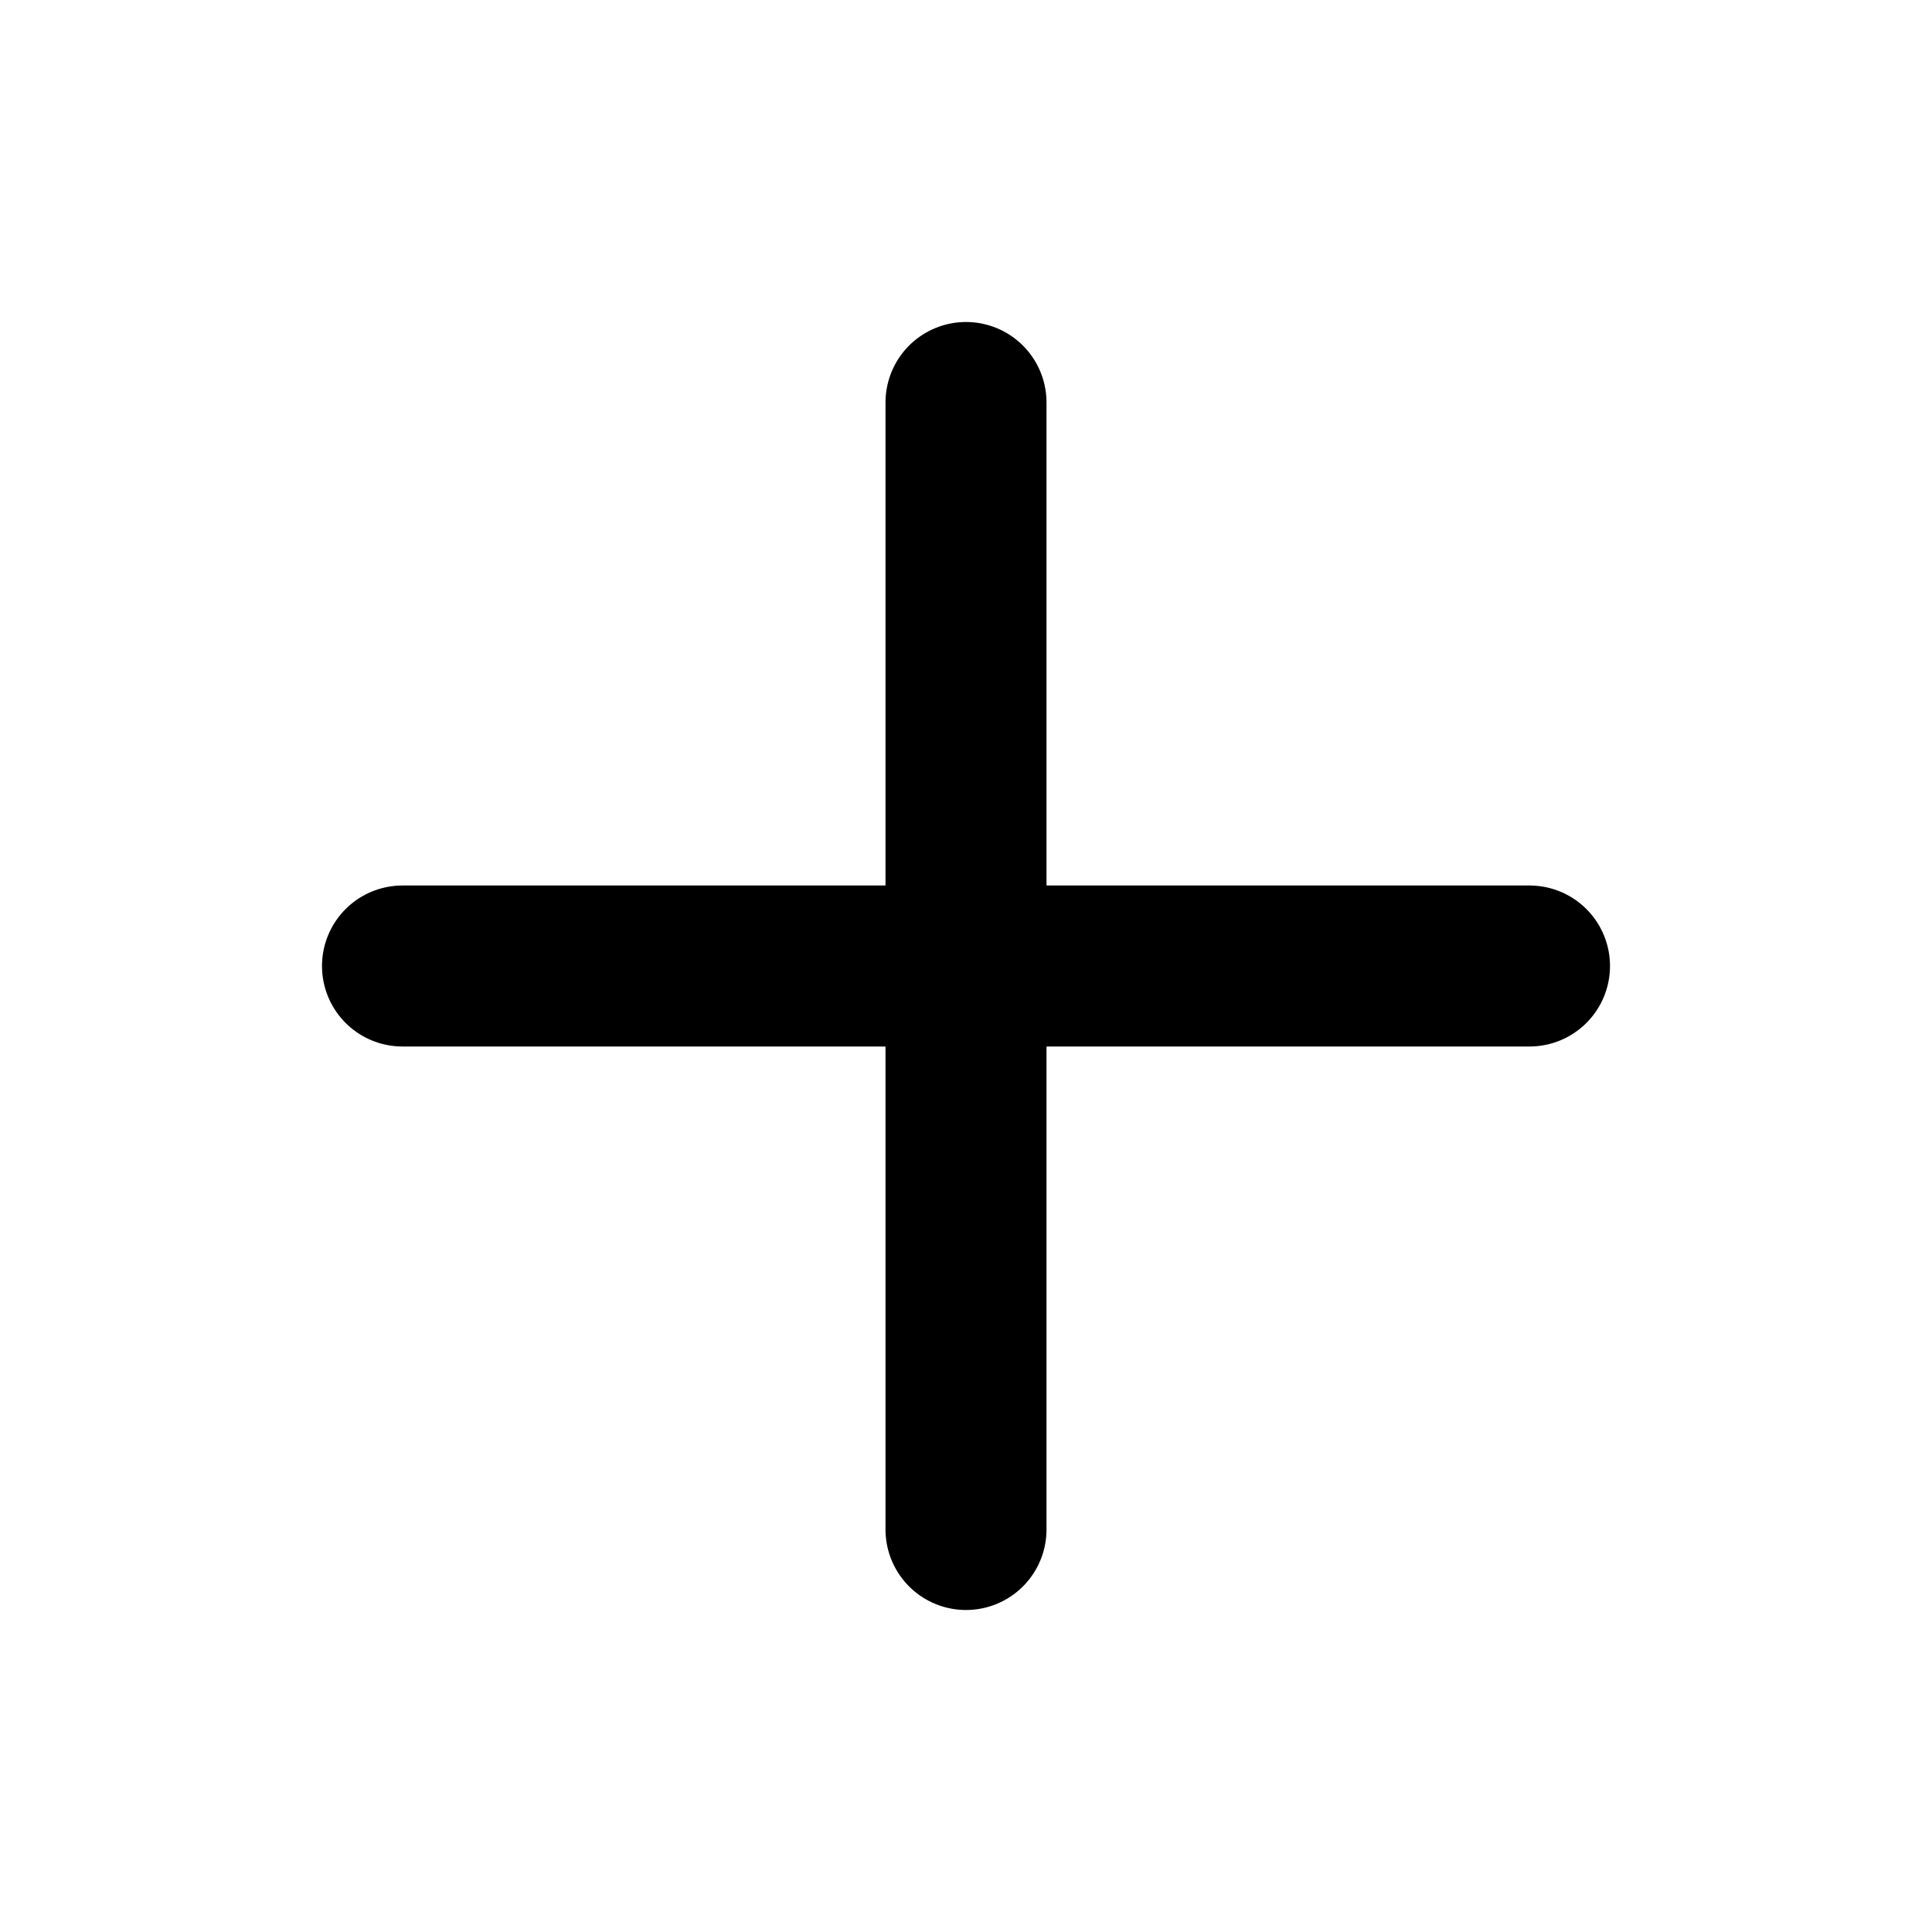
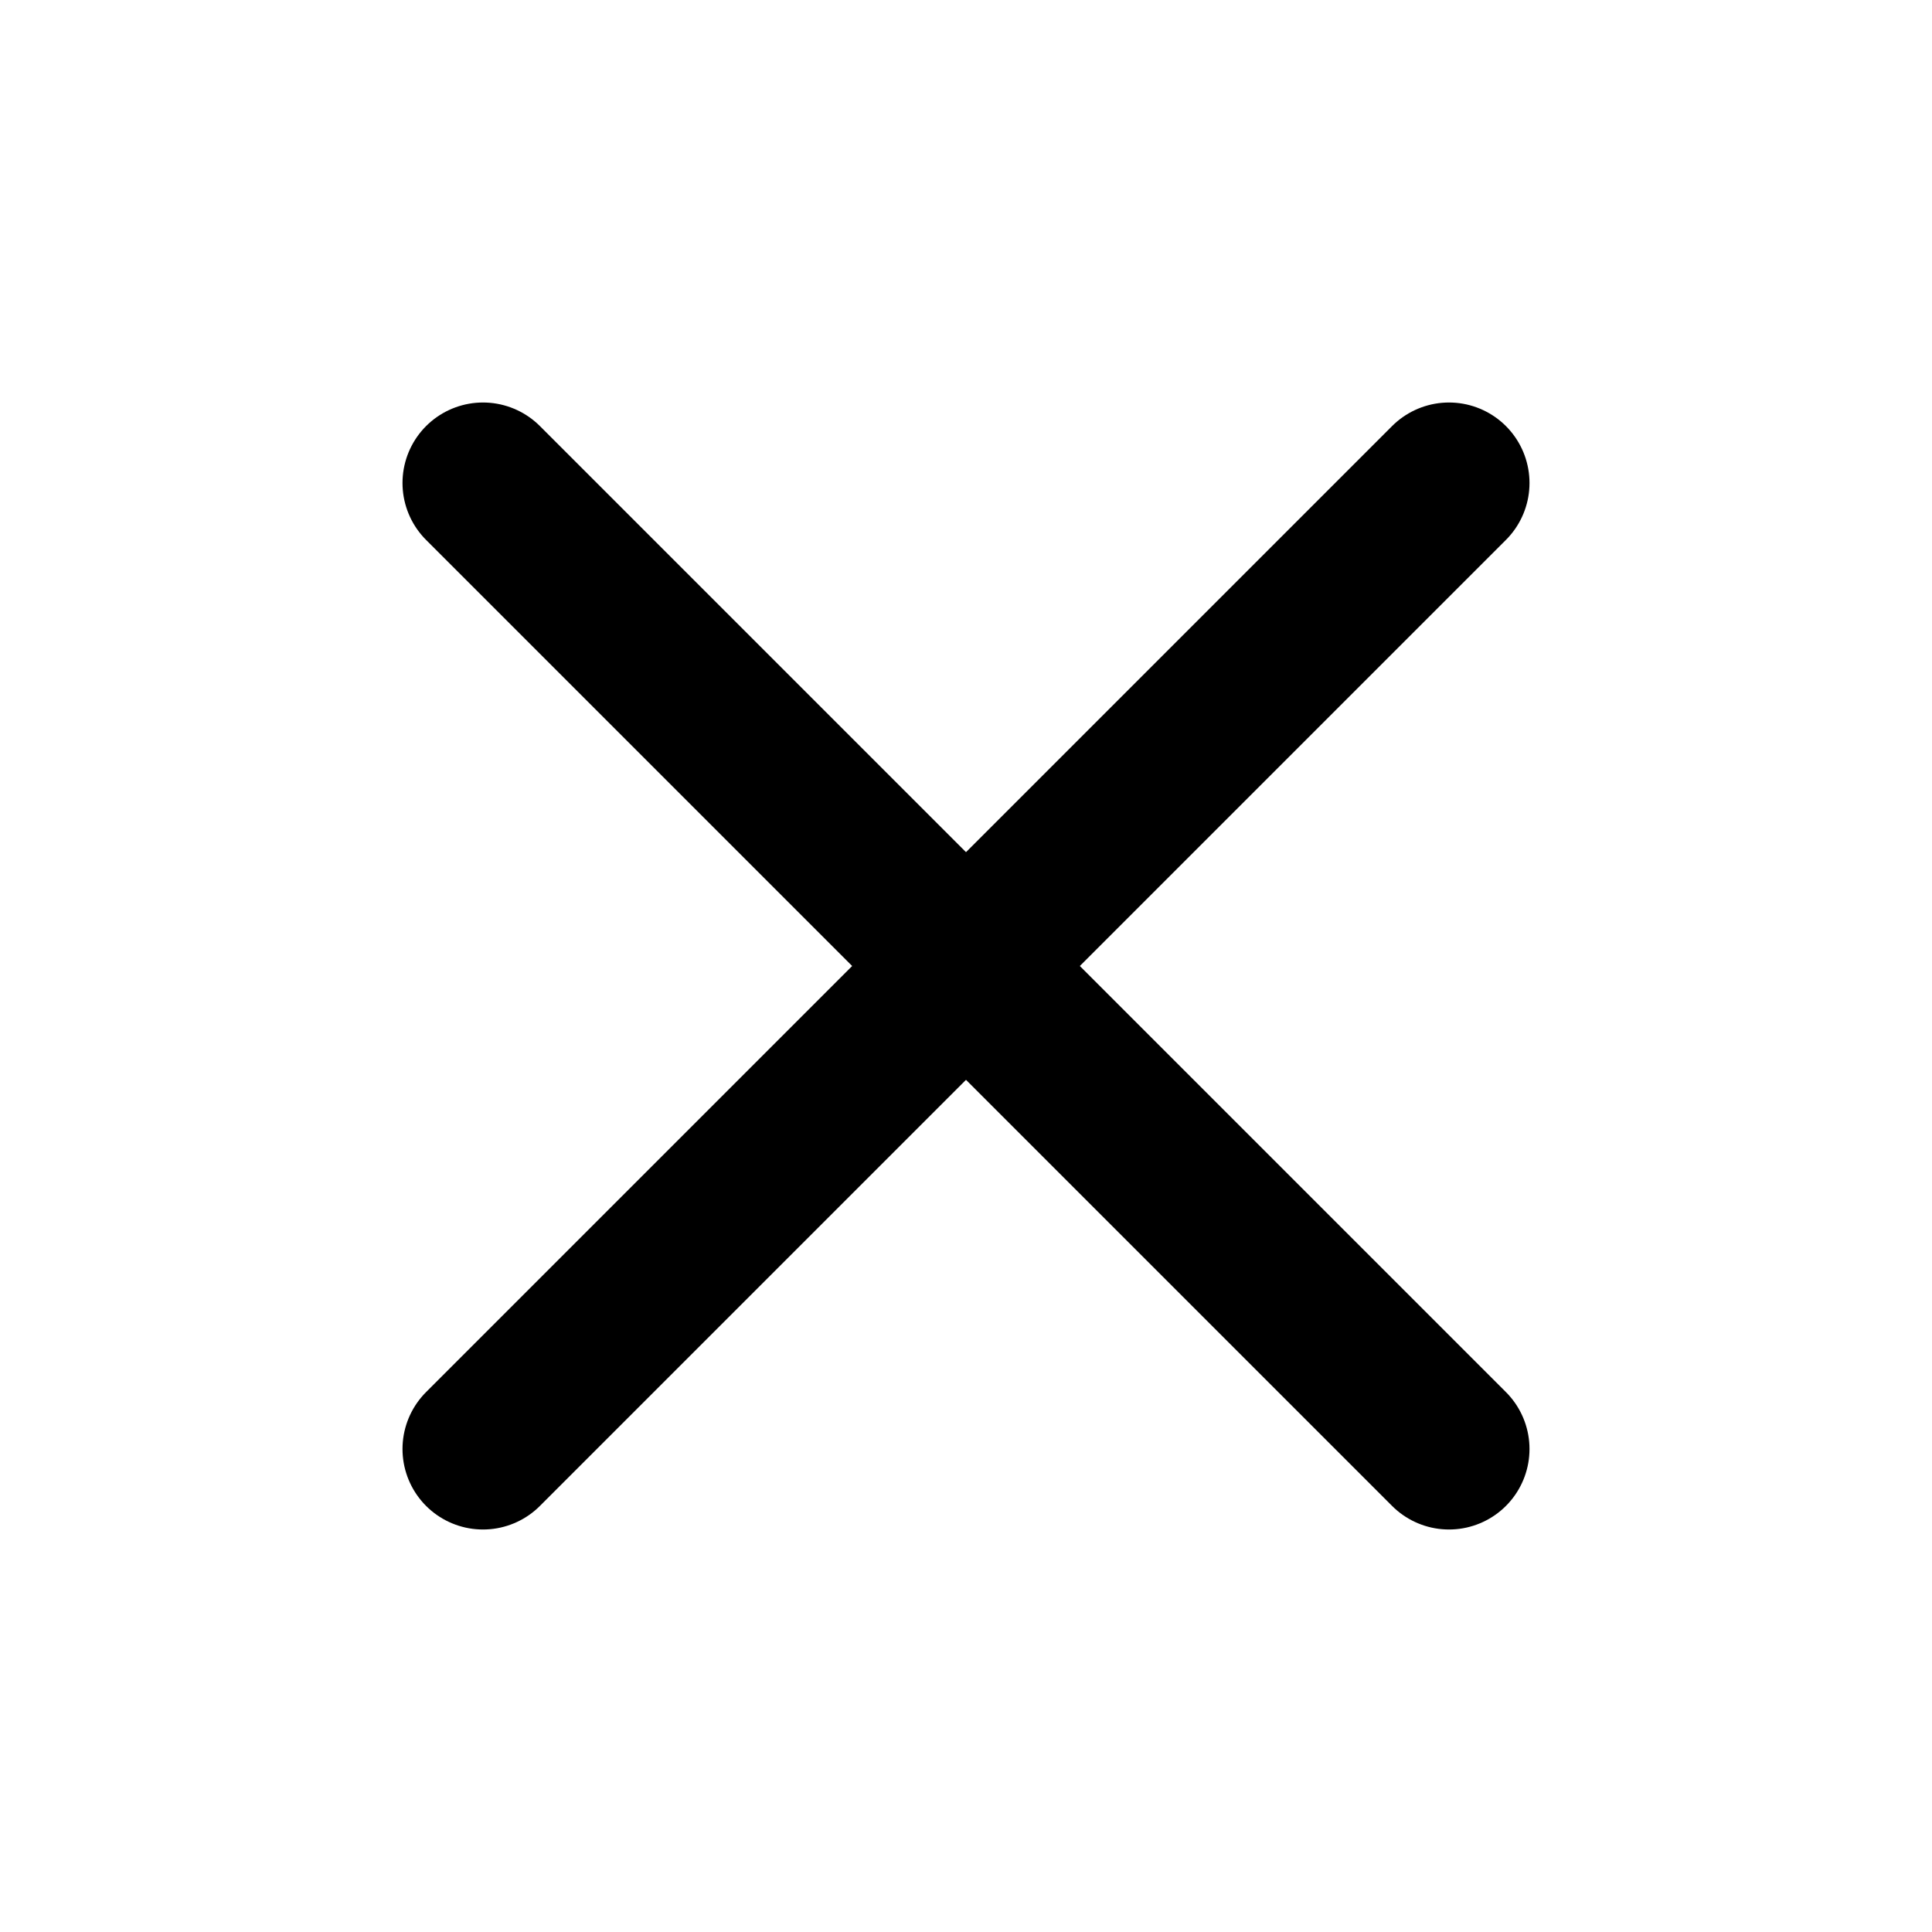
<svg xmlns="http://www.w3.org/2000/svg" width="24" height="24" viewBox="0 0 24 24" fill="none" stroke="currentColor" stroke-width="2" stroke-linecap="round" stroke-linejoin="round">
-   <path d="M5 12h14" />
-   <path d="M12 5v14" />
+   <path d="M18 6 6 18" />
+   <path d="m6 6 12 12" />
</svg>
